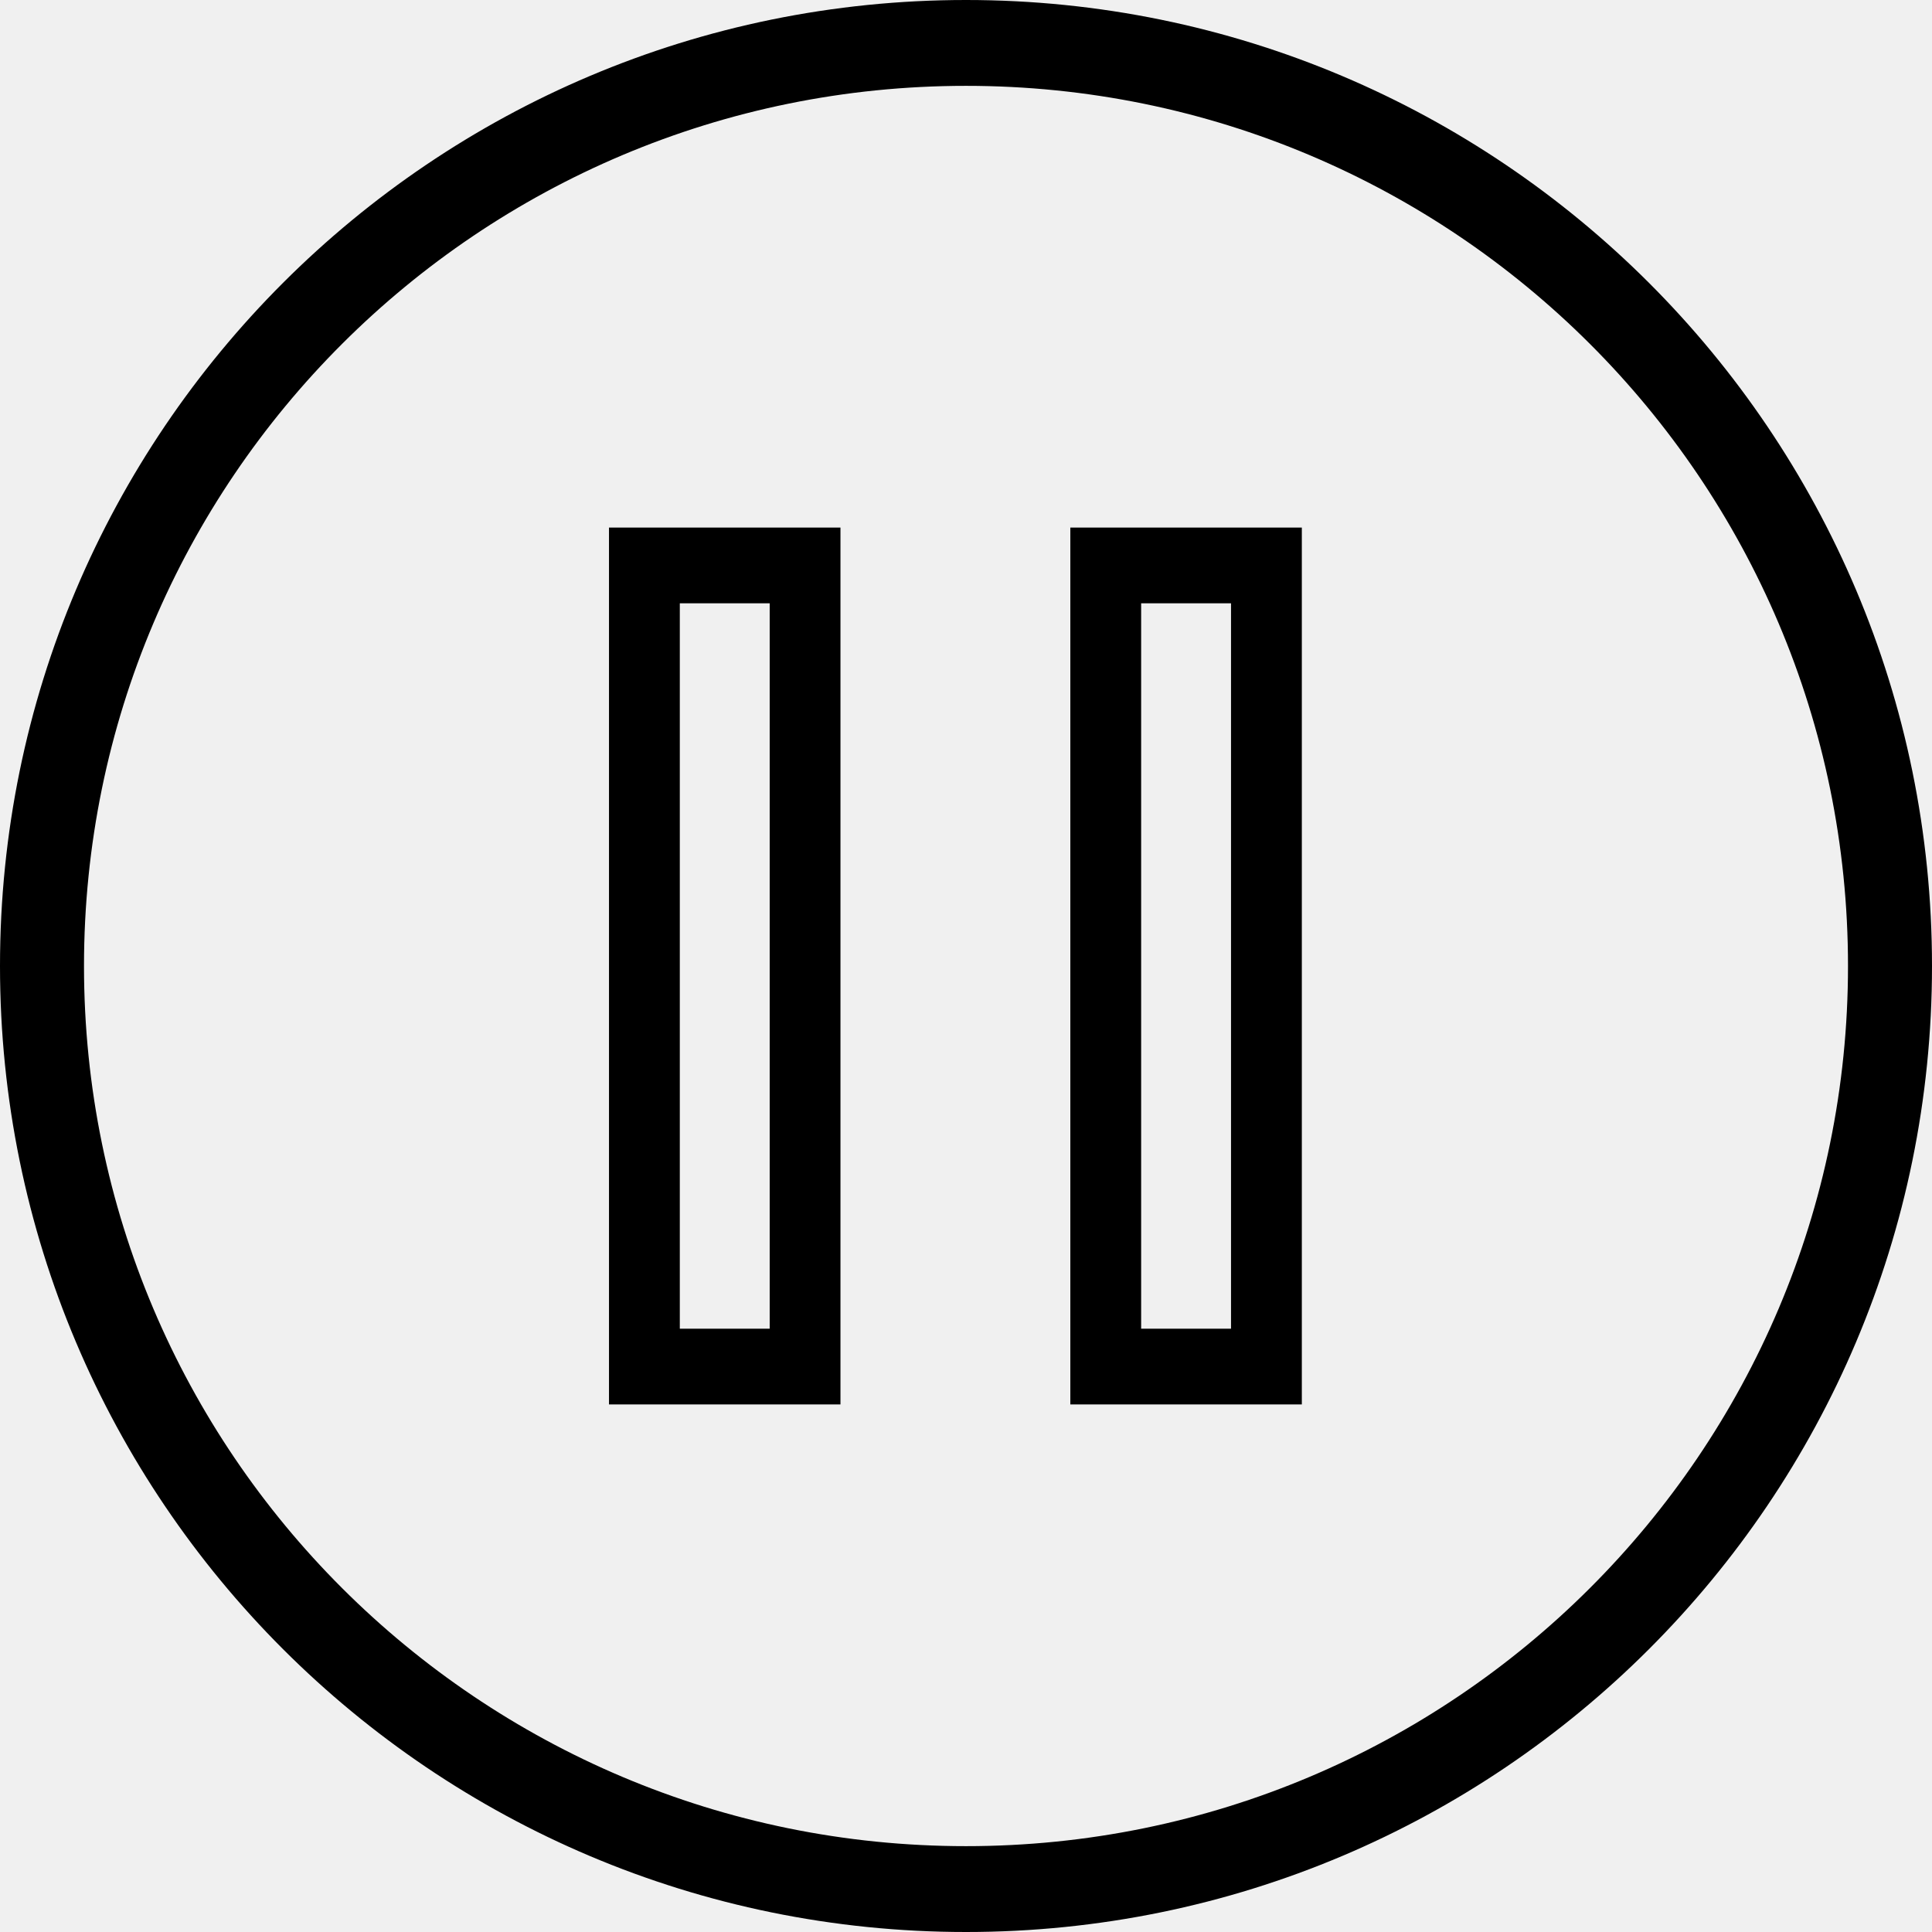
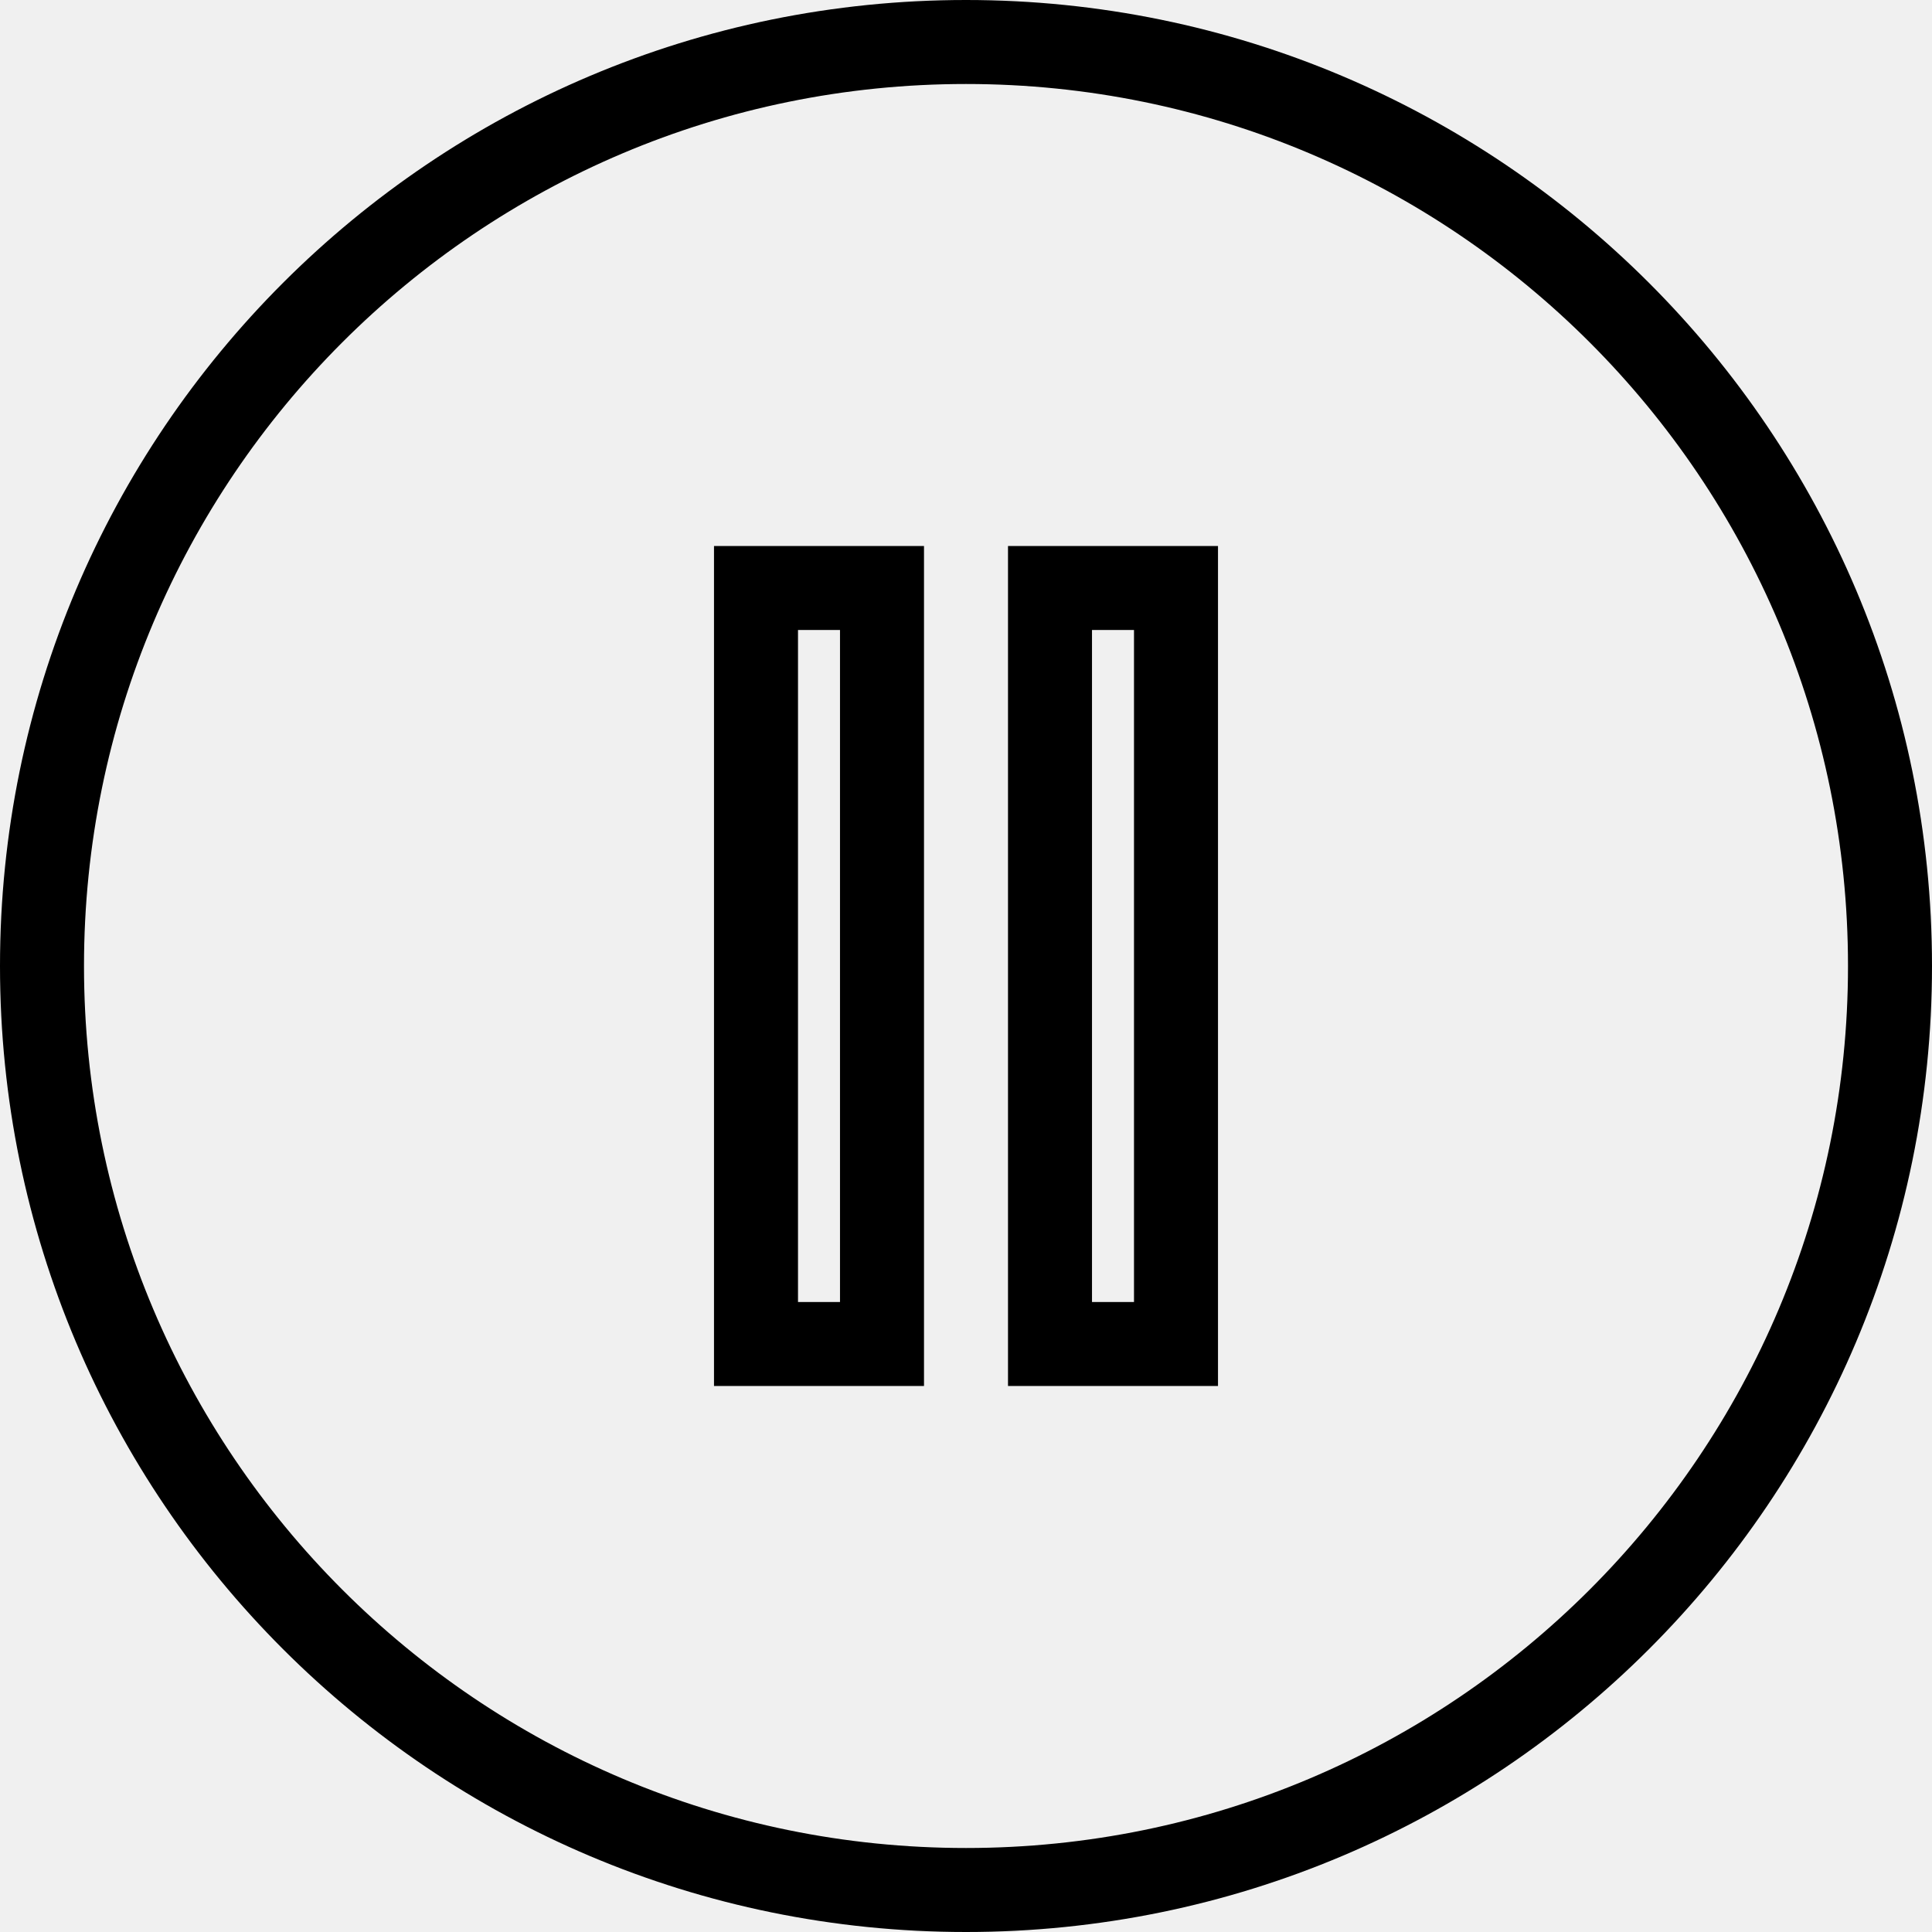
<svg xmlns="http://www.w3.org/2000/svg" xmlns:xlink="http://www.w3.org/1999/xlink" width="46px" height="46px" viewBox="0 0 46 46" version="1.1">
  <defs>
-     <path d="M23,46 C10.303,46 0,35.708 0,23 C0,10.292 10.303,0 23,0 C35.697,0 46,10.292 46,23 C46,35.708 35.697,46 23,46 Z M23,43.956 C34.603,43.956 44,34.568 44,23 C44,11.432 34.603,2.044 23,2.044 C11.397,2.044 2,11.432 2,23 C2,34.568 11.397,43.956 23,43.956 Z M16.186,14.364 L16.186,31.636 L18.326,31.636 L18.326,14.364 L16.186,14.364 Z M20.011,12.561 L20.011,33.439 L14.5,33.439 L14.5,12.561 L20.011,12.561 Z M27.17,14.364 L27.17,31.636 L29.31,31.636 L29.31,14.364 L27.17,14.364 Z M30.996,12.561 L30.996,33.439 L25.484,33.439 L25.484,12.561 L30.996,12.561 Z" id="path-1" />
+     <path d="M23,46 C10.303,46 0,35.708 0,23 C0,10.292 10.303,0 23,0 C35.697,0 46,10.292 46,23 C46,35.708 35.697,46 23,46 Z M23,44 C34.603,44 44,34.593 44,23 C44,11.407 34.603,2 23,2 C11.397,2 2,11.407 2,23 C2,34.593 11.397,44 23,44 Z M19,15 L19,31 L20,31 L20,15 L19,15 Z M22,13 L22,33 L17,33 L17,13 L22,13 Z M26,15 L26,31 L27,31 L27,15 L26,15 Z M29,13 L29,33 L24,33 L24,13 L29,13 Z" id="path-1" />
  </defs>
  <g id="Library" stroke="none" stroke-width="1" fill="none" fill-rule="evenodd">
    <g id="Buttons/Sound/Pause/Default">
      <mask id="mask-2" fill="white">
        <use xlink:href="#path-1" />
      </mask>
      <use id="Oval-4" fill="#000000" fill-rule="nonzero" xlink:href="#path-1" />
    </g>
  </g>
</svg>
